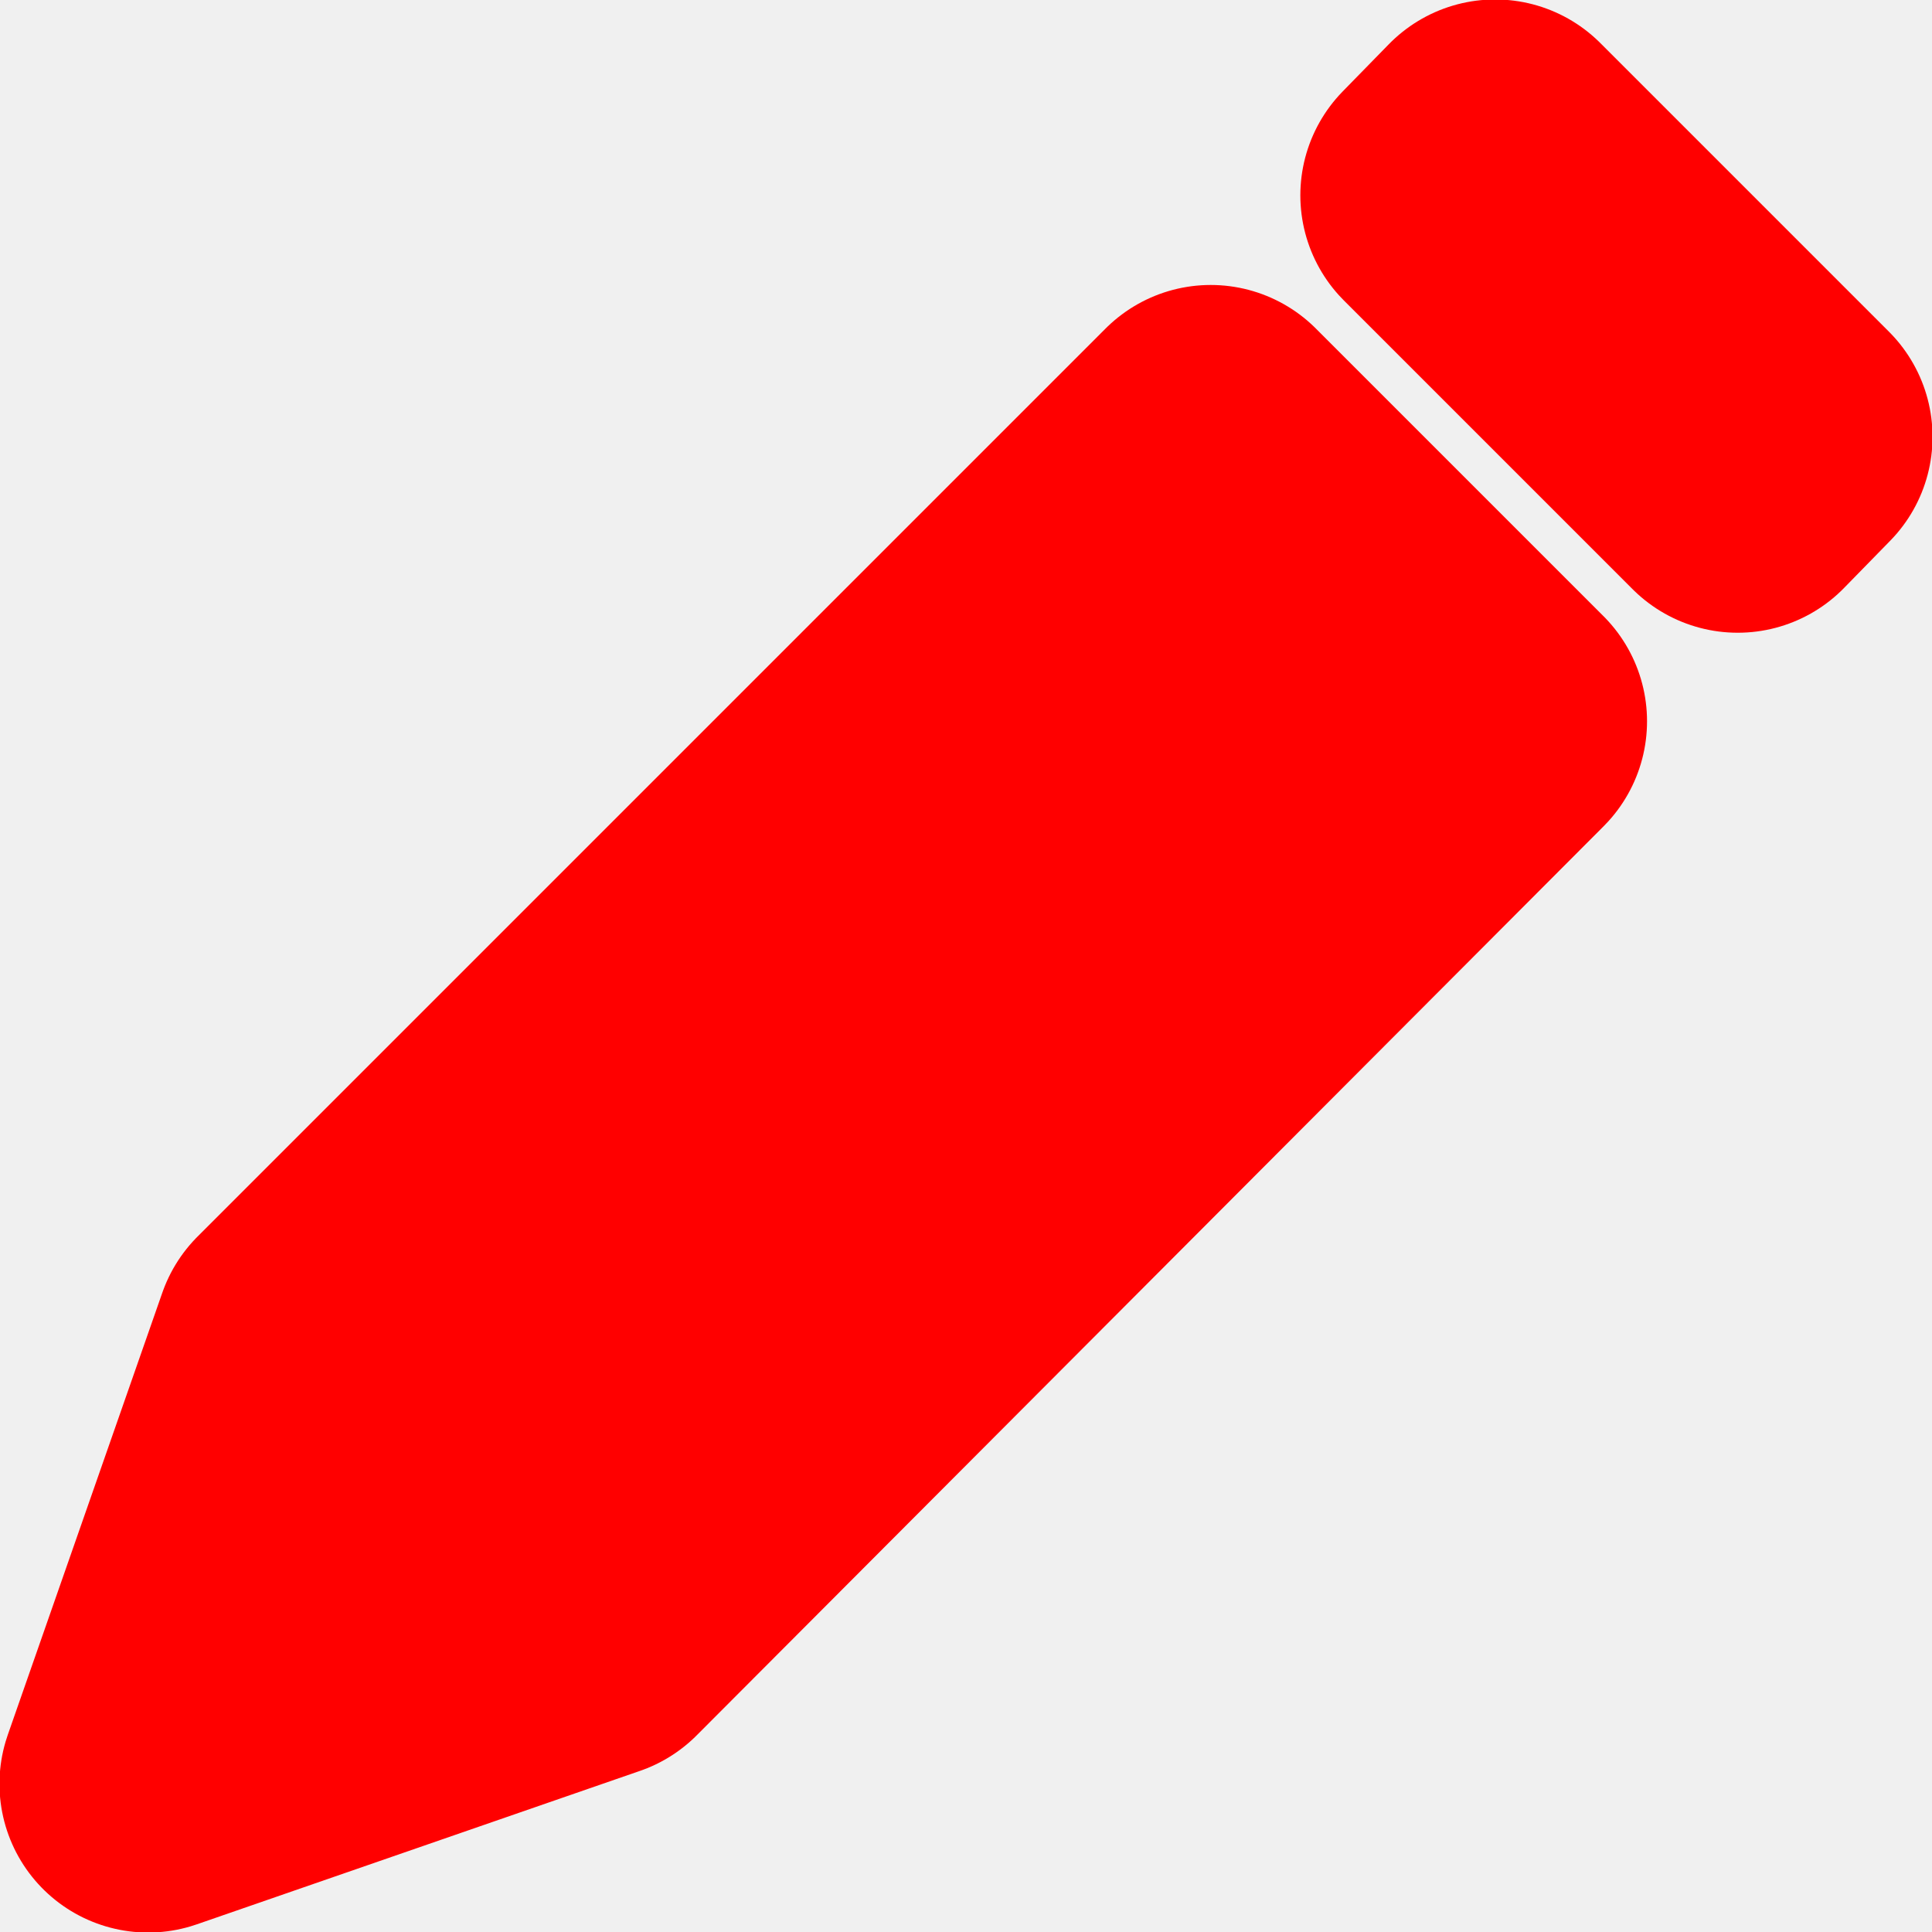
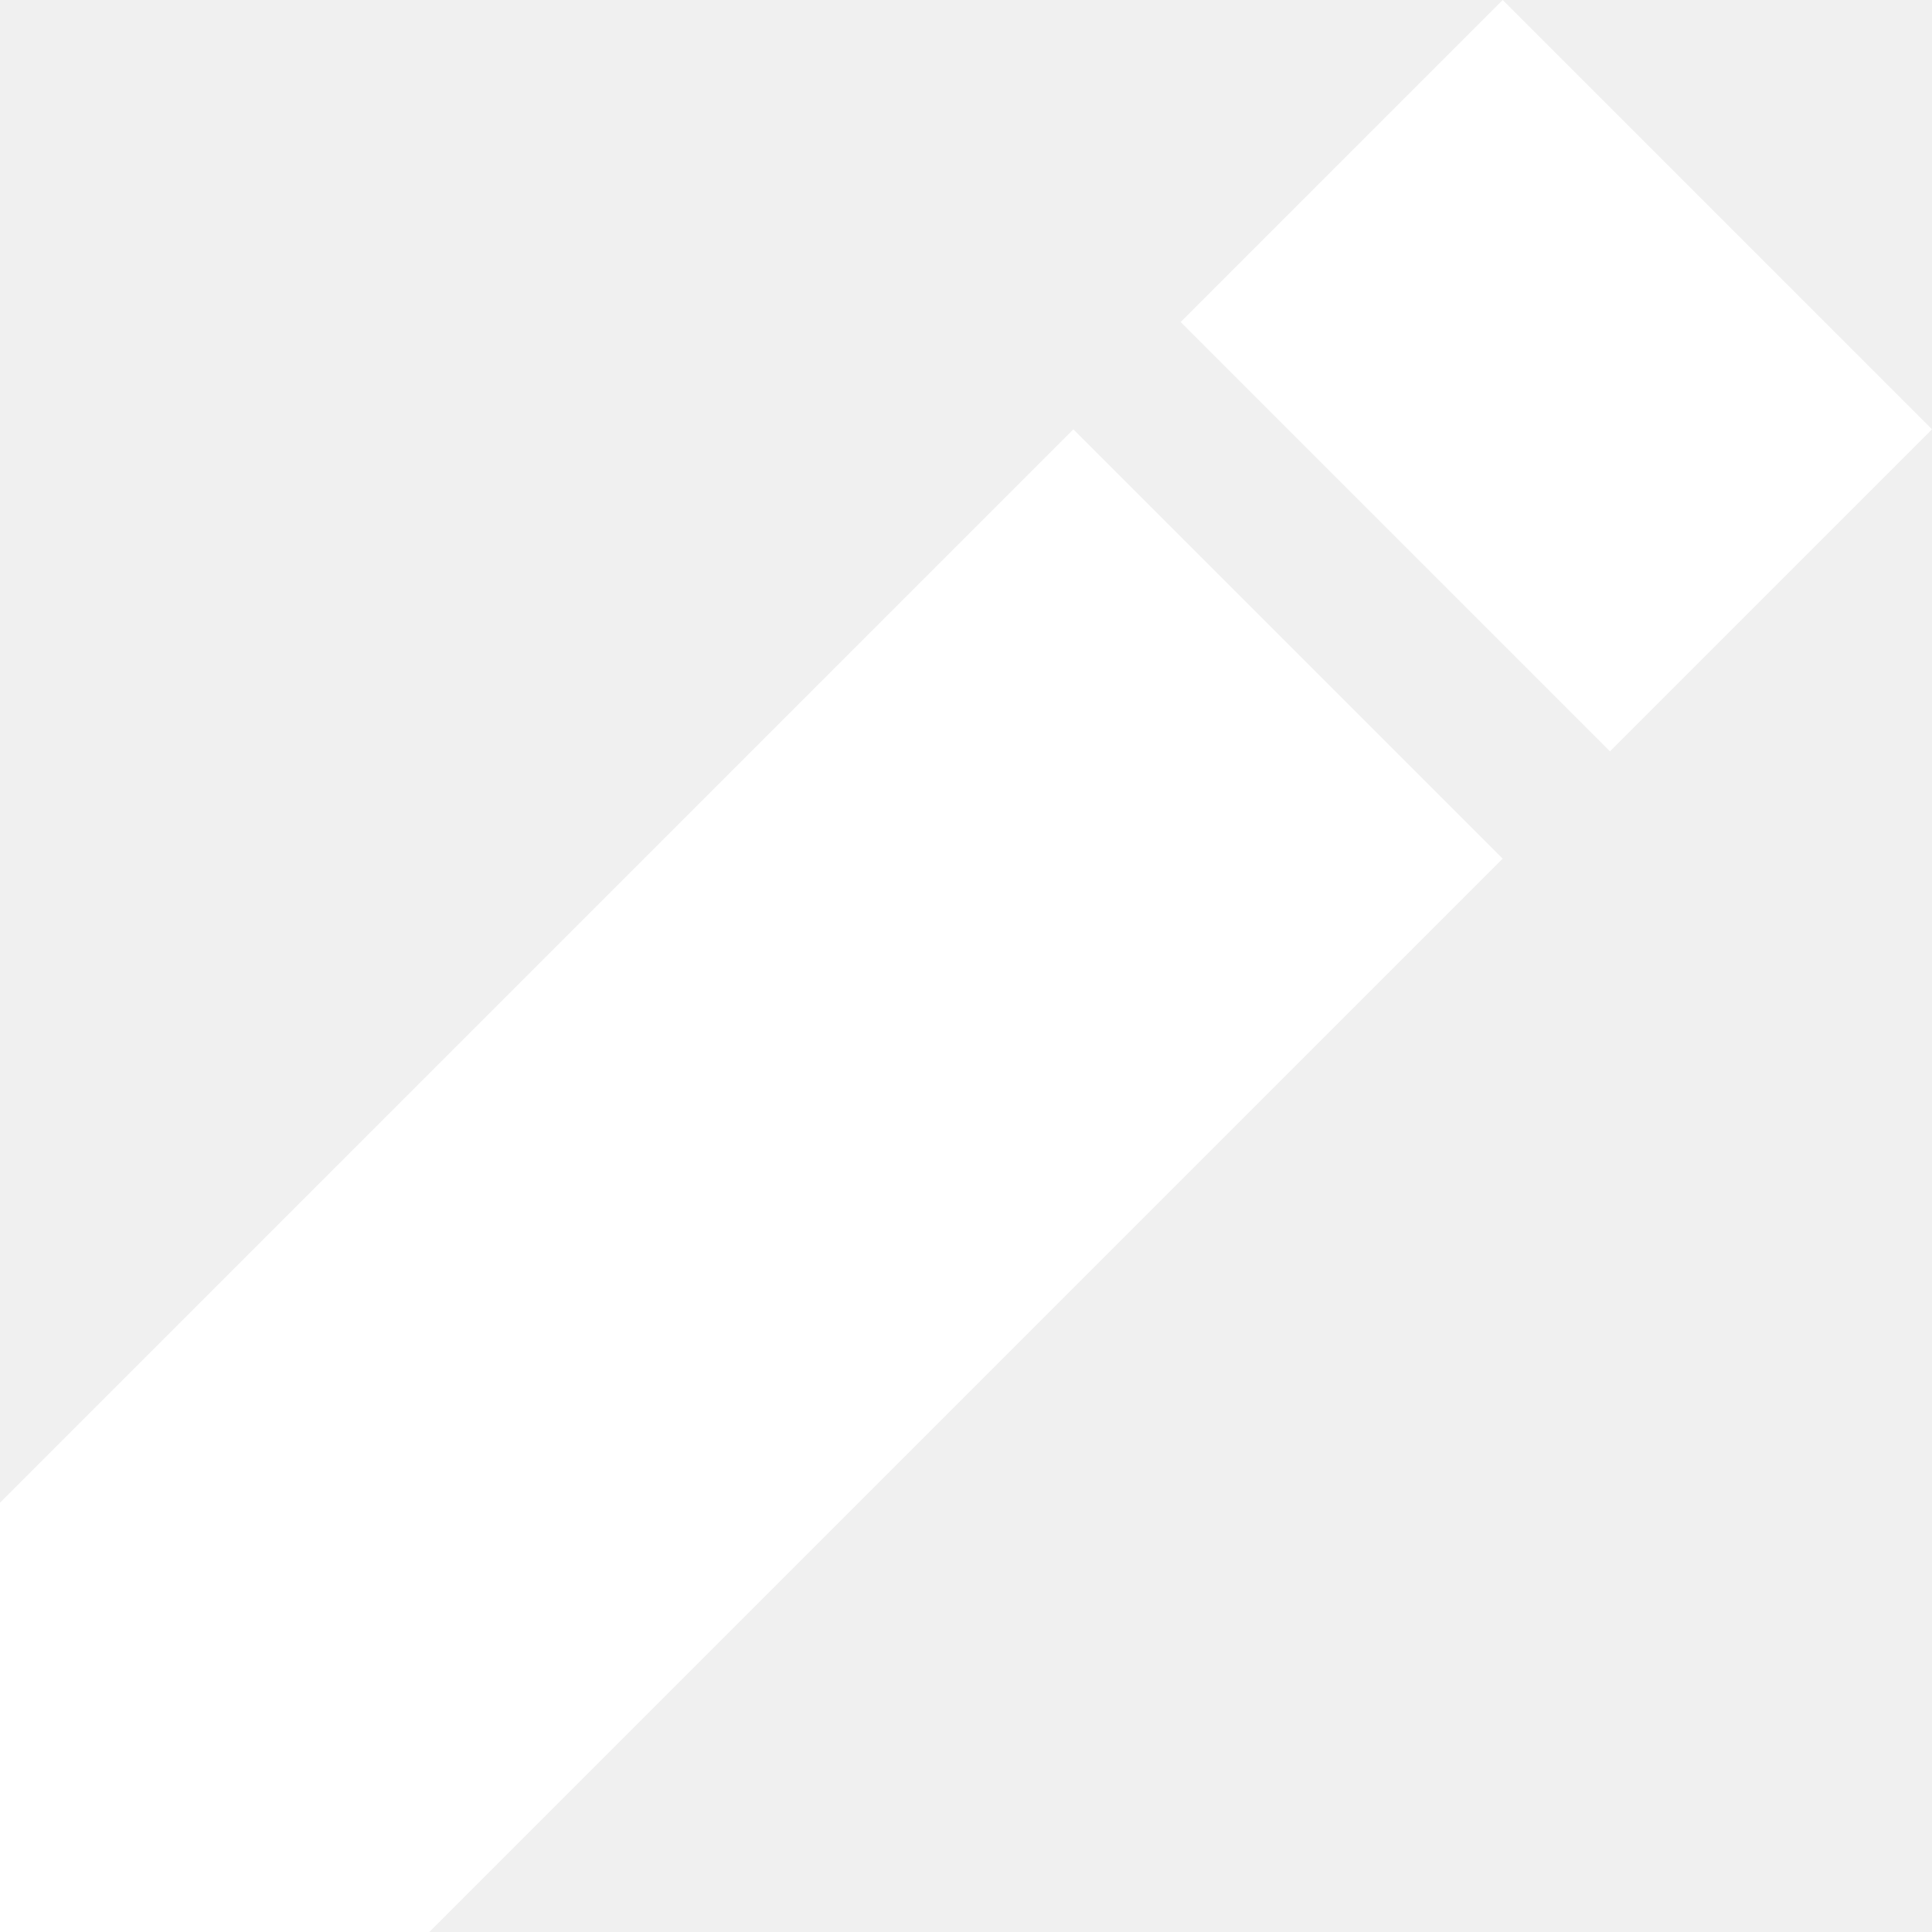
- <svg xmlns="http://www.w3.org/2000/svg" viewBox="0 0 180 180">
-   <path fill="red" stroke="red" stroke-linecap="round" stroke-linejoin="round" stroke-width="27.7" d="m112.8 40.4 26.8 26.8-84.5 84.7-41.3 14.3L28.2 125Zm26.5-26.6 26.9 26.9-4.3 4.4L135 18.2z" />
+ <svg xmlns="http://www.w3.org/2000/svg" width="18" height="18" viewBox="0 0 18 18" fill="none">
+   <g clip-path="url(#clip0_13_19)">
+     <path fill-rule="evenodd" clip-rule="evenodd" d="M14 4.21468e-08L18 4L15 7L11 3L14 4.21468e-08Z" fill="white" />
+     <path d="M4 18L4.792e-07 18L1.53287e-06 14L10 4L14 8L4 18Z" fill="white" />
+   </g>
+   <defs>
+     <clipPath id="clip0_13_19">
+       <rect width="18" height="18" fill="white" />
+     </clipPath>
+   </defs>
</svg>
